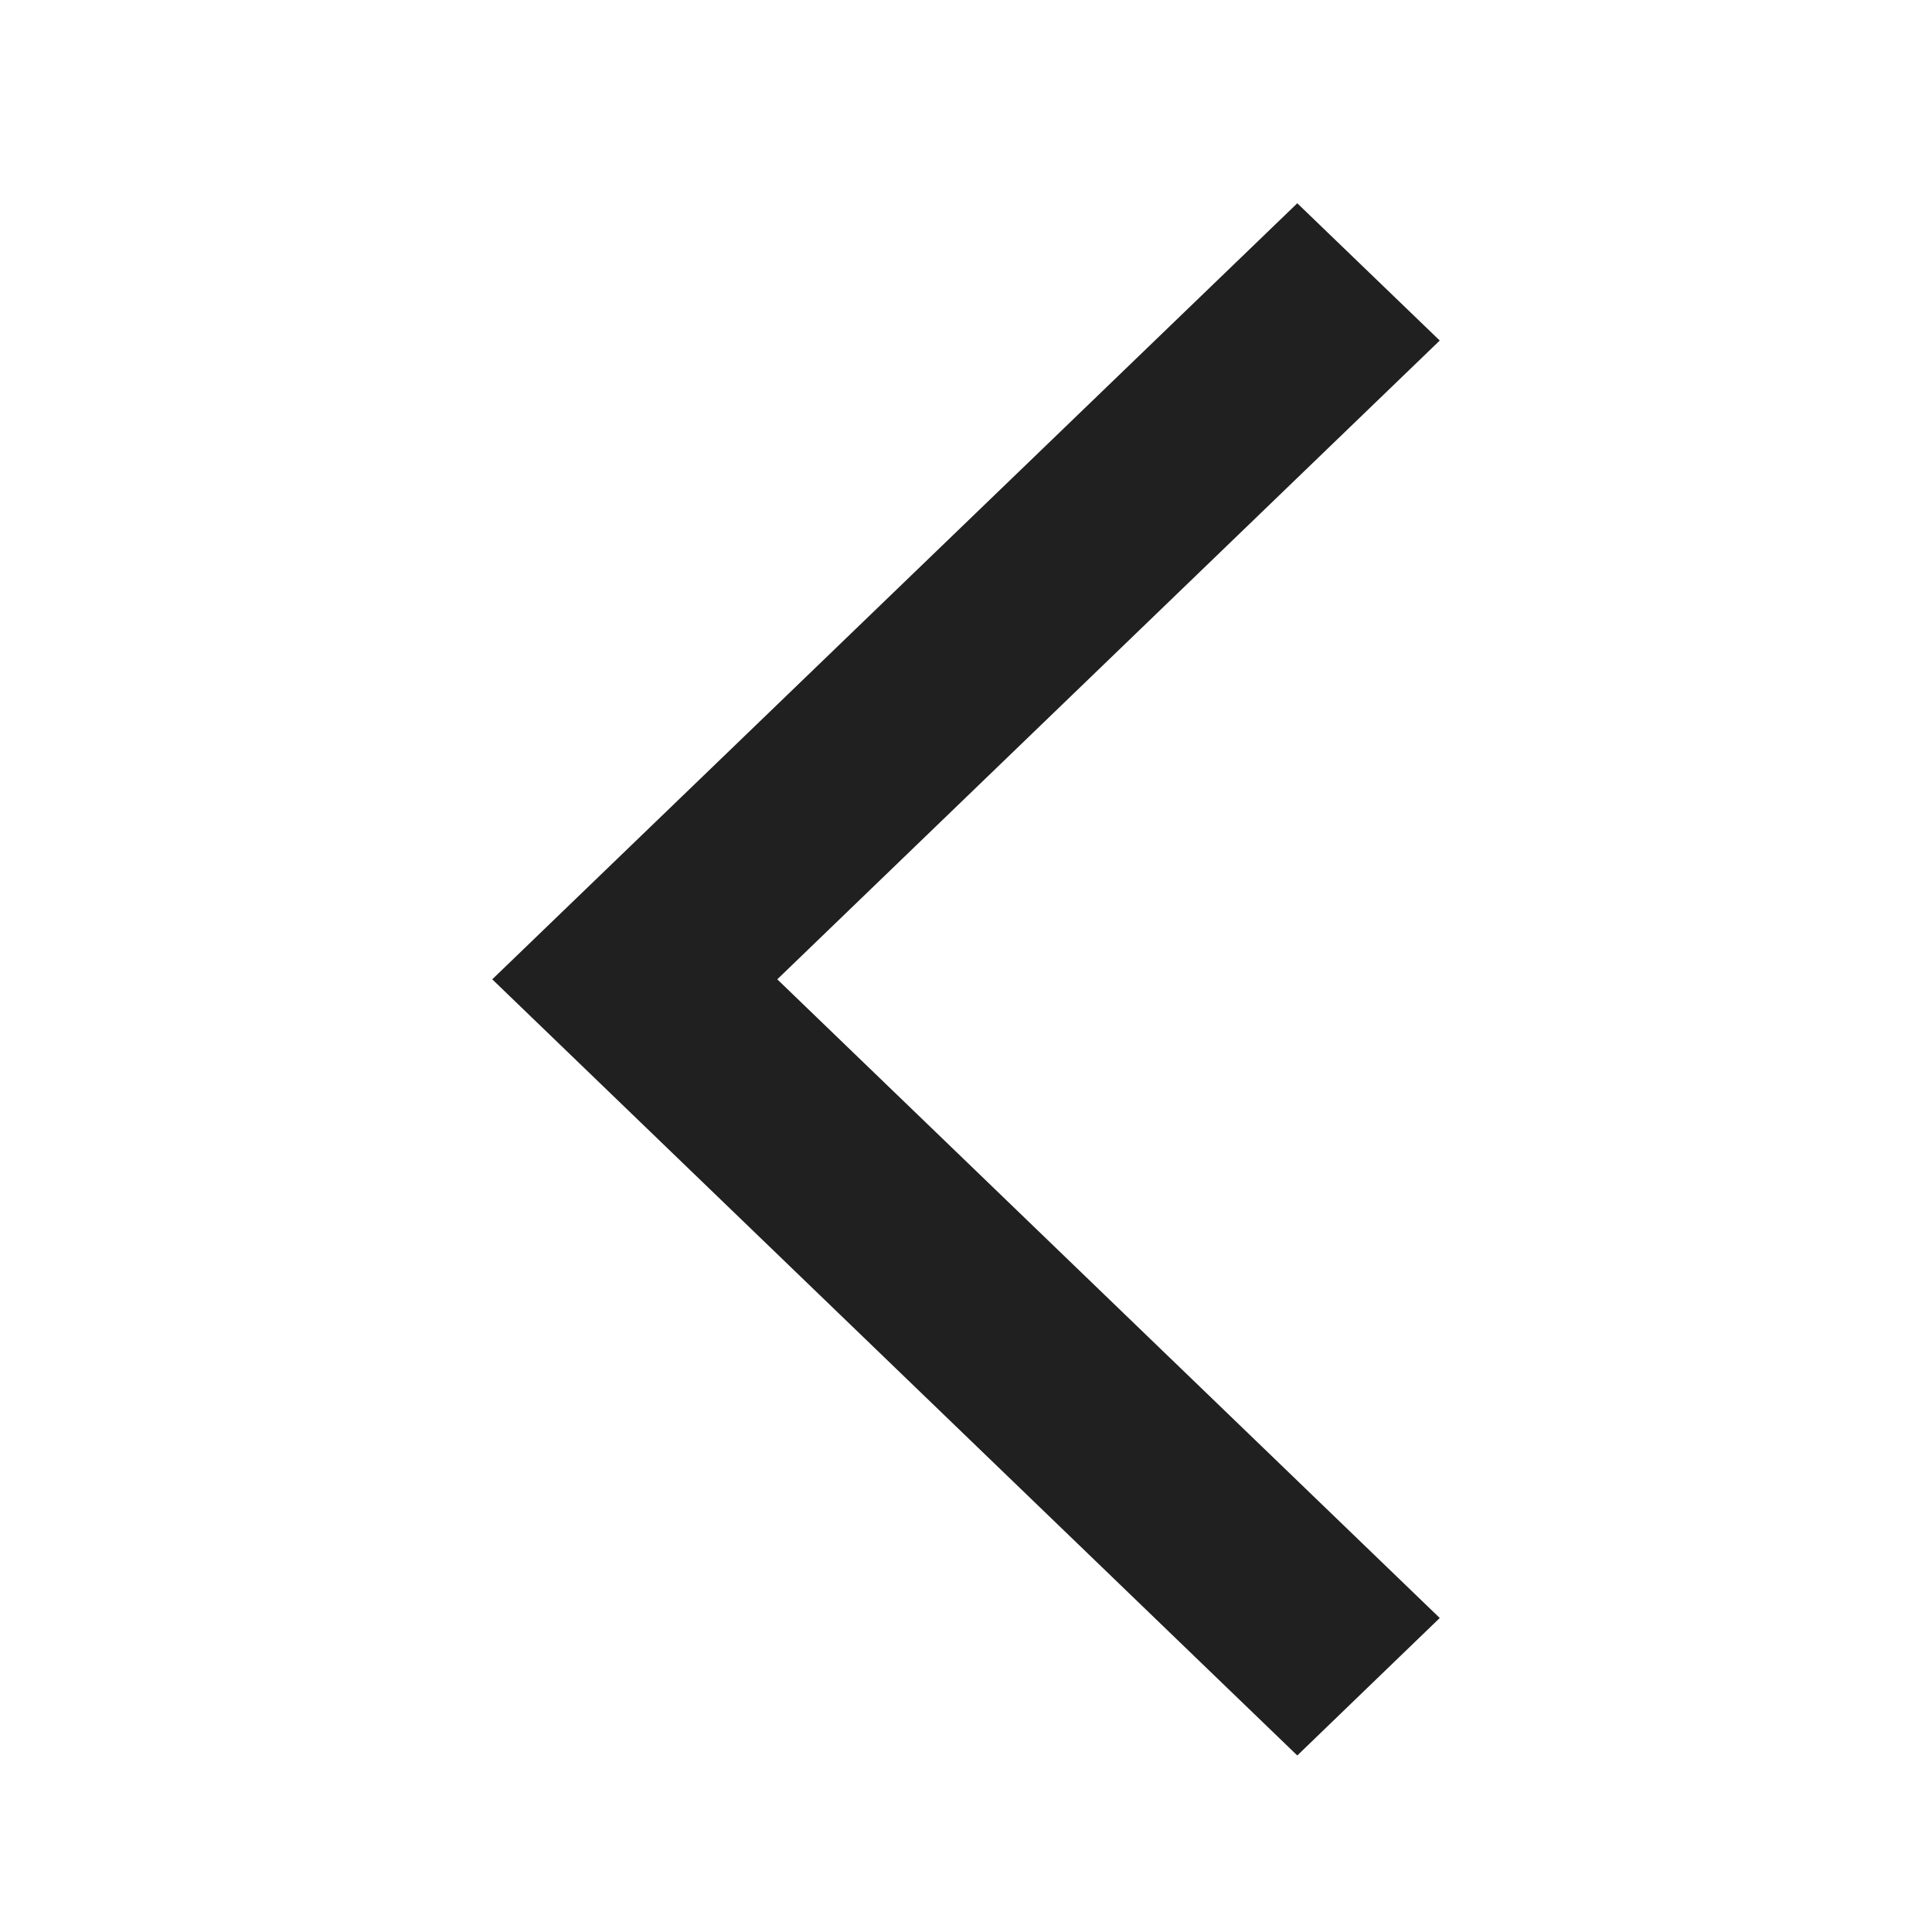
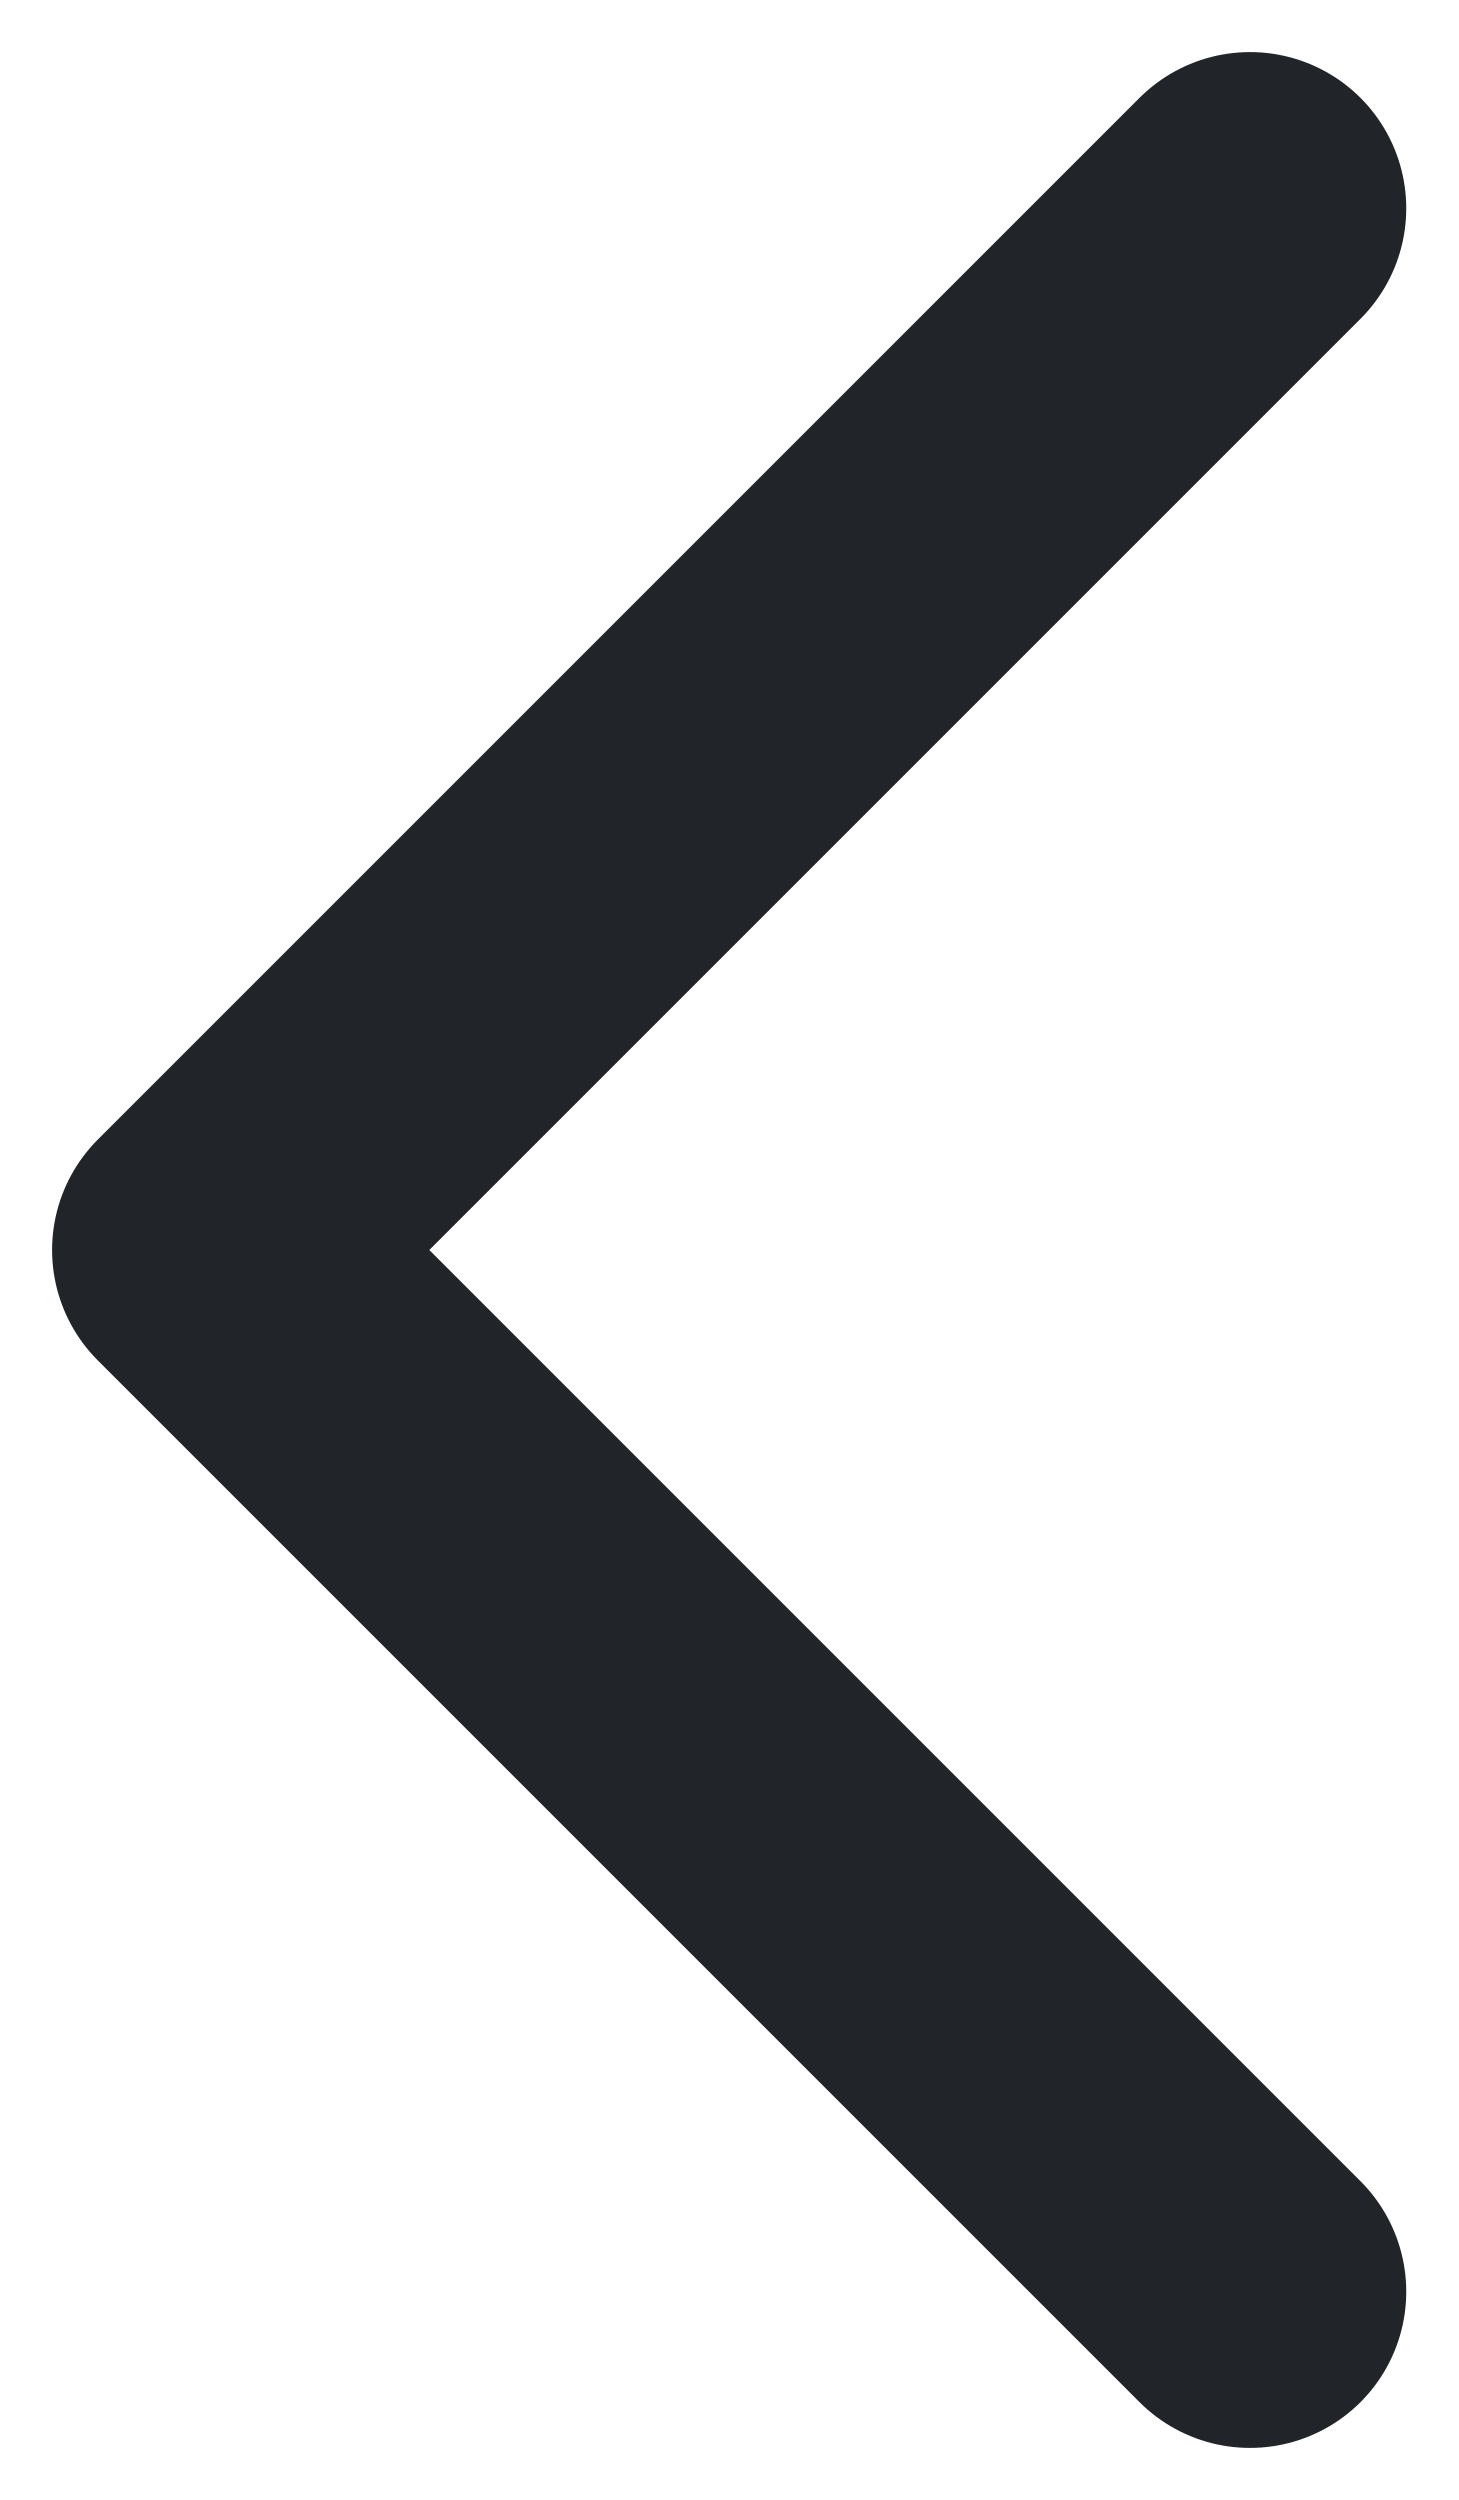
- <svg xmlns="http://www.w3.org/2000/svg" width="19" height="19" viewBox="0 0 19 19" fill="none">
-   <path d="M14.159 3.349L12.758 1.999L4.841 9.631L12.758 17.264L14.159 15.912L7.644 9.631L14.159 3.349Z" fill="#202020" />
+ <svg xmlns="http://www.w3.org/2000/svg" width="7" height="12" viewBox="0 0 7 12" fill="none">
+   <path d="M6 1L1 6L6 11" stroke="#212529" stroke-width="1.5" stroke-linecap="round" stroke-linejoin="round" />
</svg>
